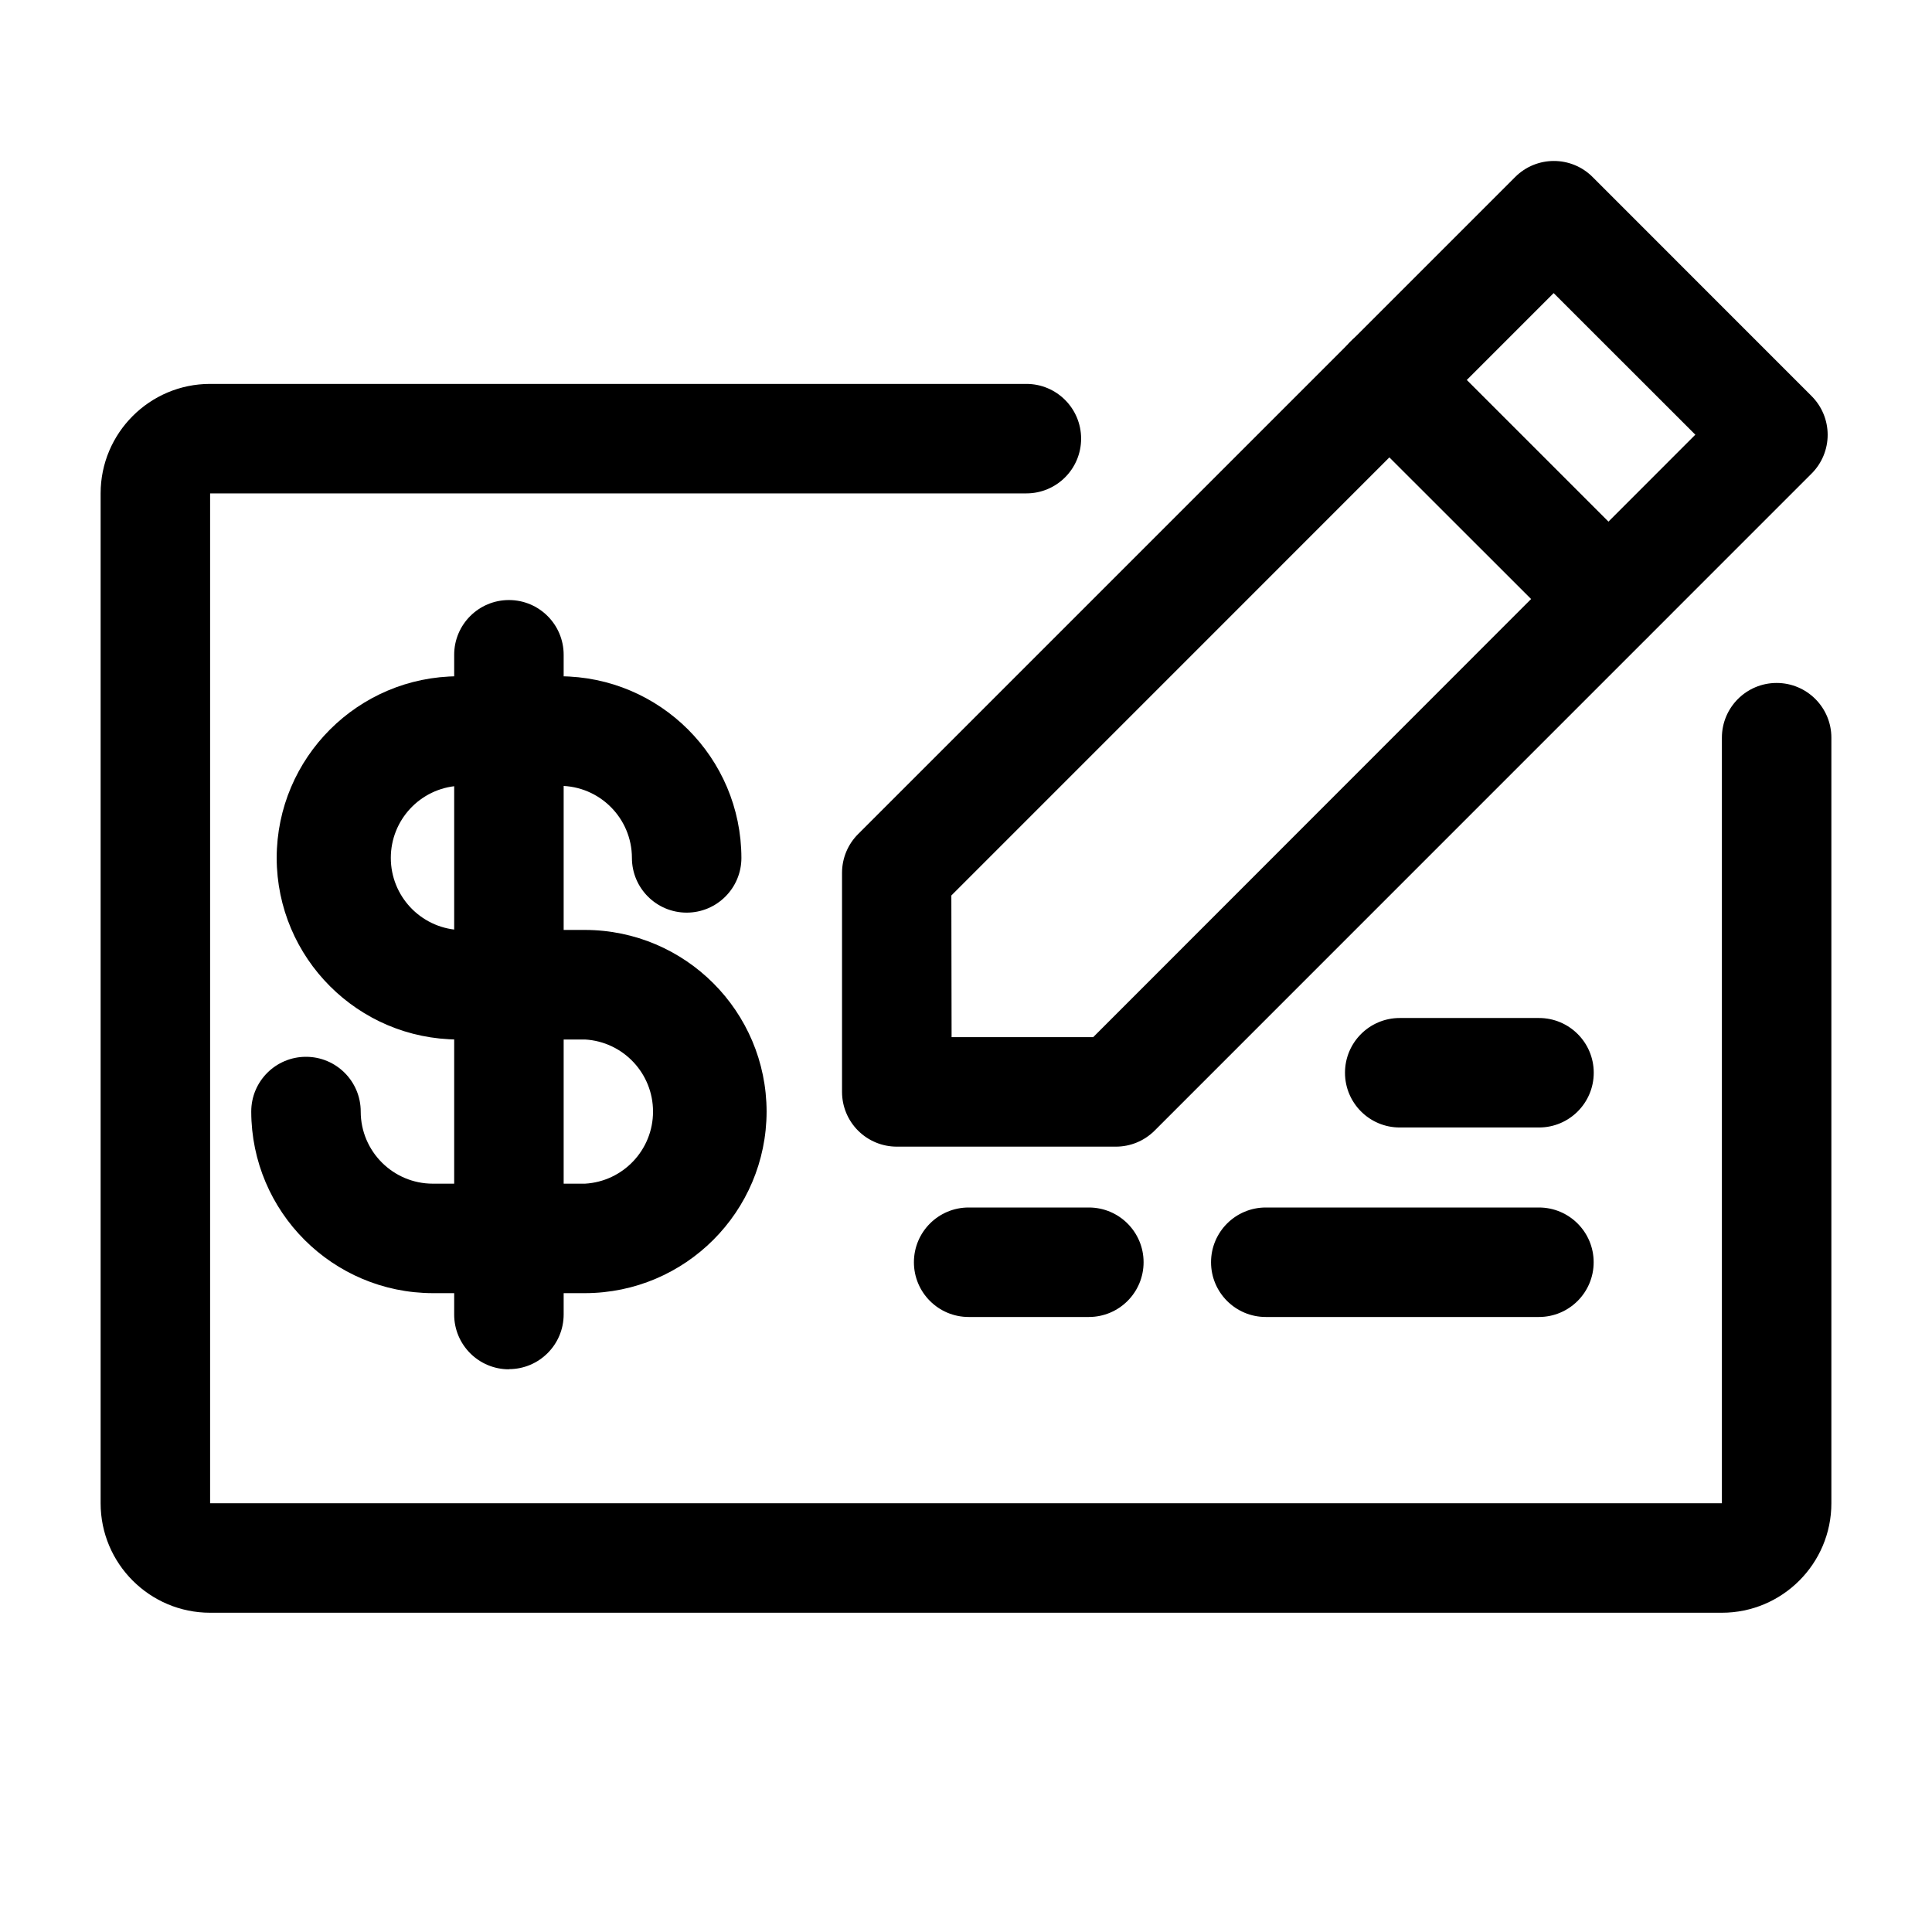
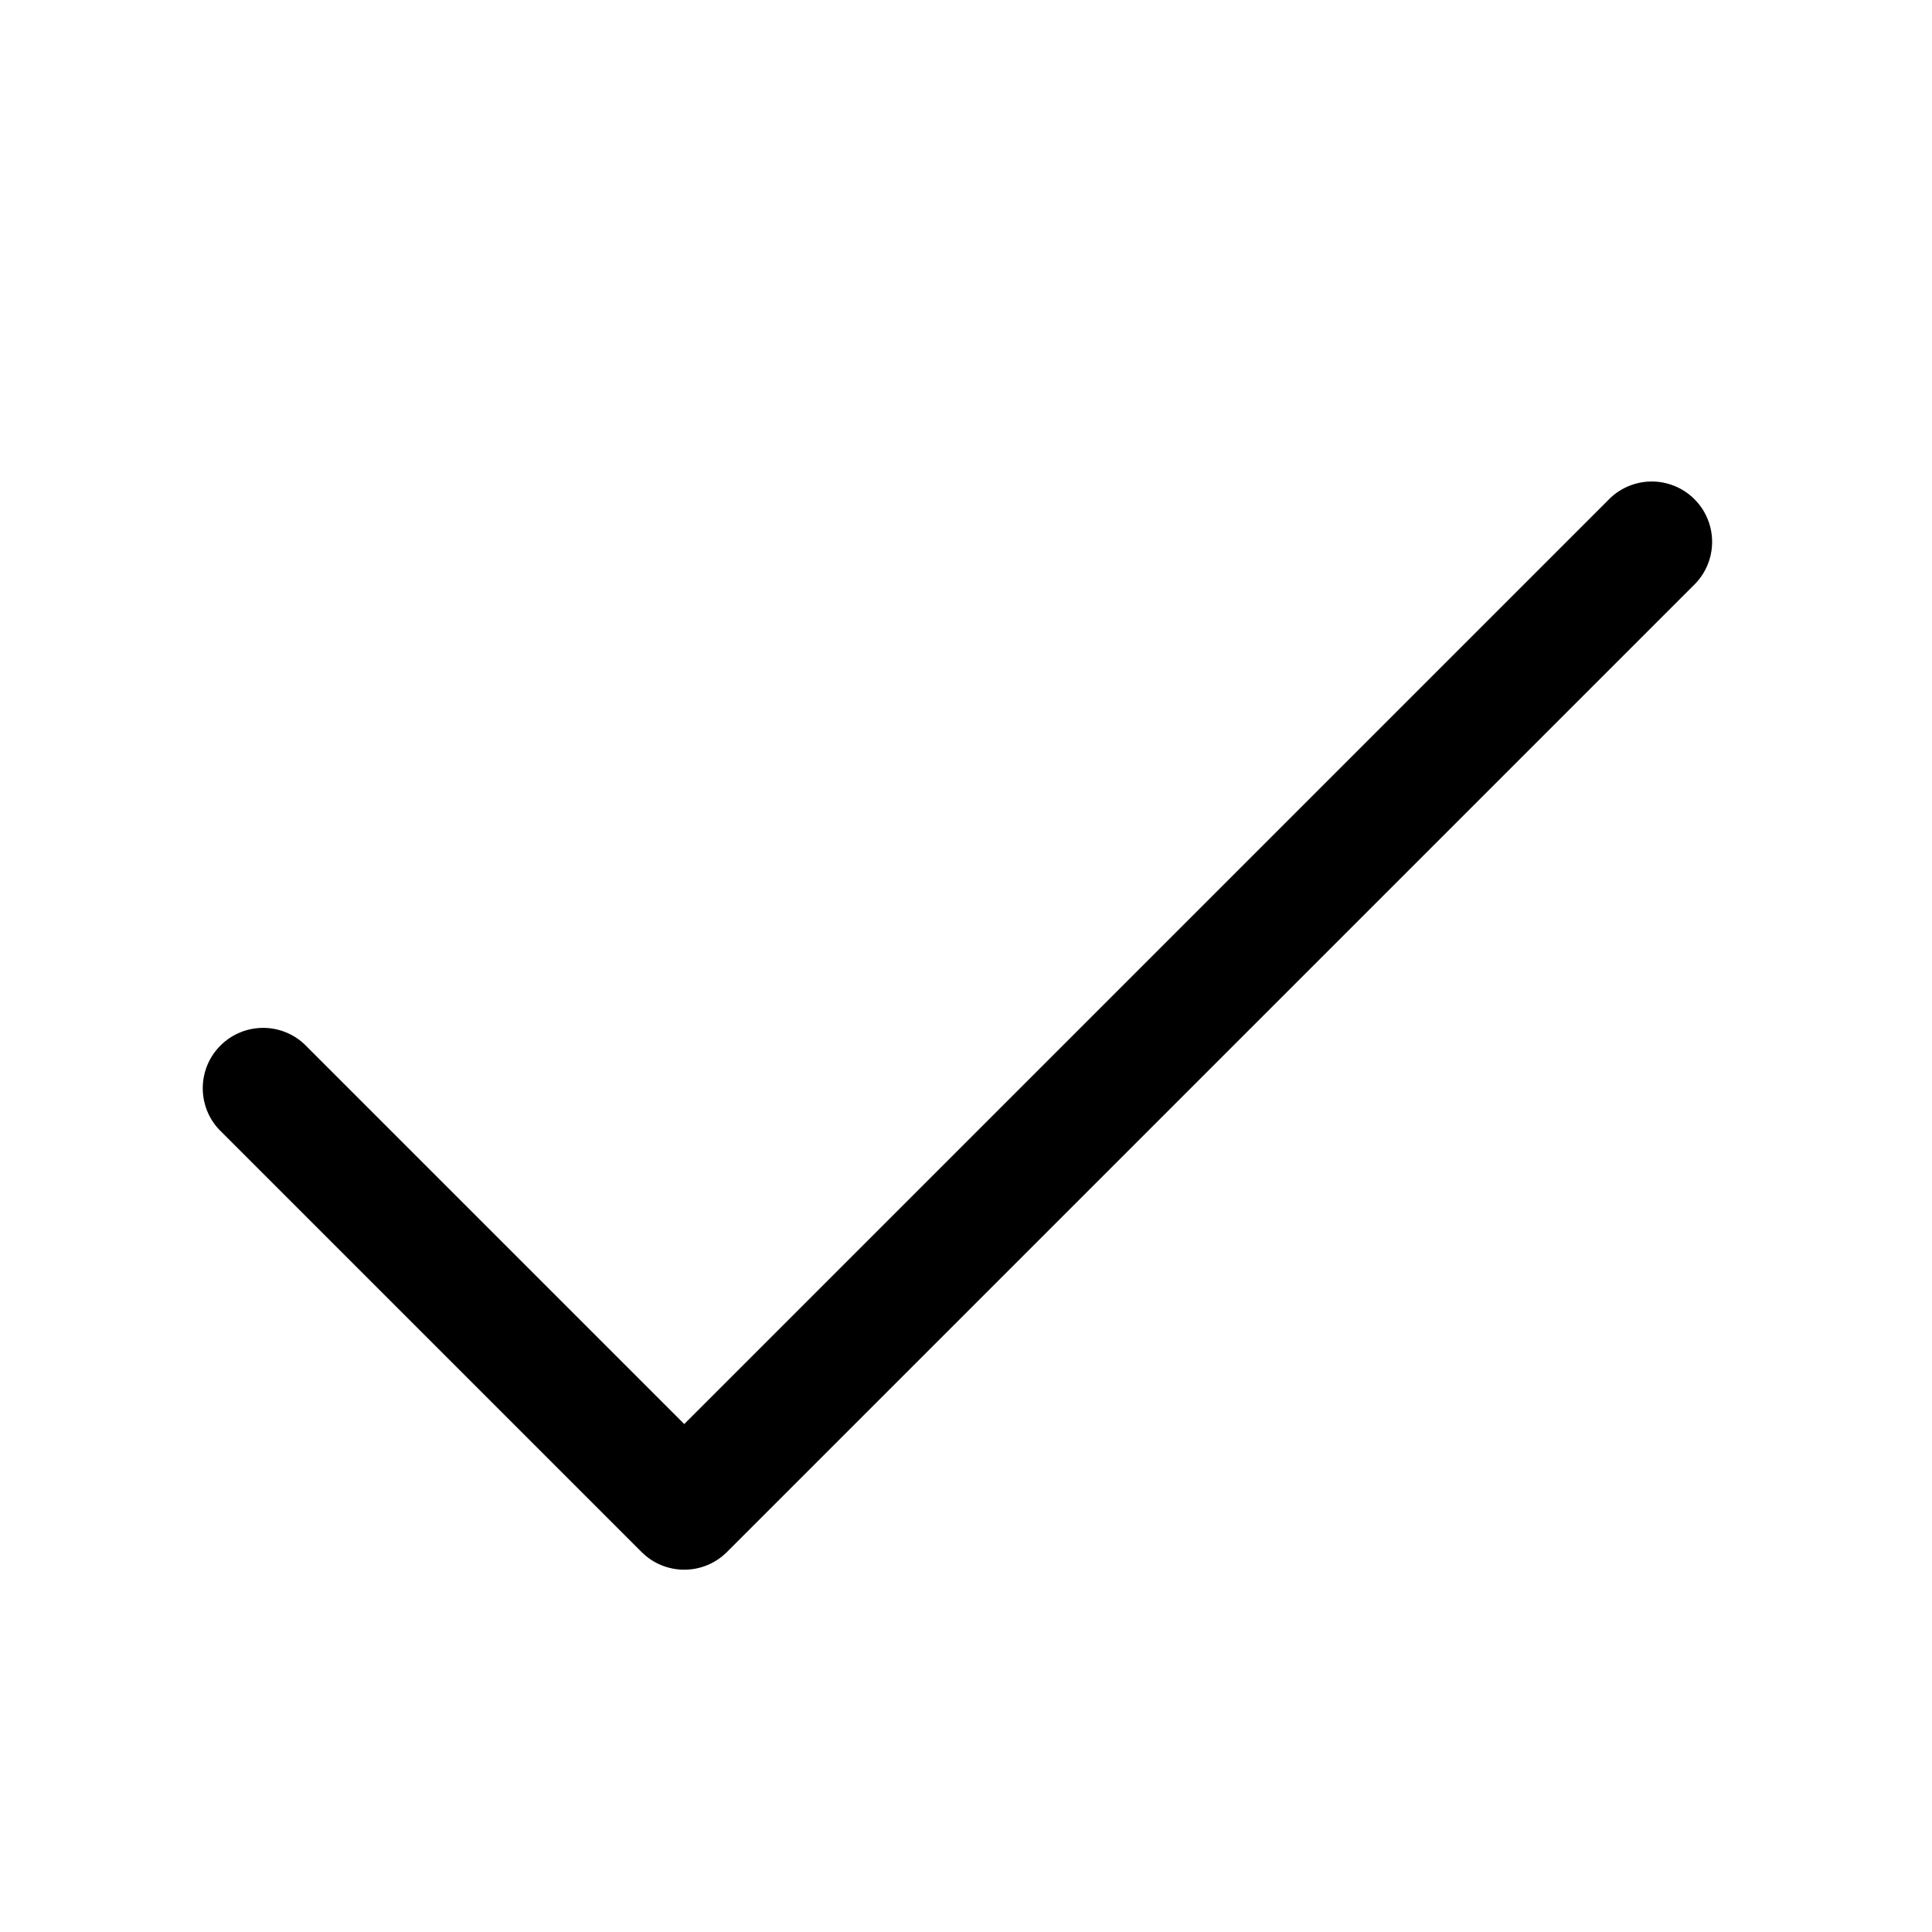
<svg xmlns="http://www.w3.org/2000/svg" viewBox="0 0 24 24" aria-hidden="true" fill="currentColor">
-   <path d="M6.322 17.01a.68.68 0 0 1-.68-.68V8.134a.68.68 0 1 1 1.36 0v8.194a.68.68 0 0 1-.68.68" />
-   <path d="M7.268 16.064H5.377a2.26 2.26 0 0 1-2.256-2.256.68.68 0 1 1 1.36 0c0 .494.402.896.896.896h1.89a.897.897 0 0 0 0-1.791H5.693a2.26 2.26 0 0 1-2.256-2.256 2.26 2.26 0 0 1 2.256-2.256h1.261a2.26 2.26 0 0 1 2.256 2.256.68.68 0 1 1-1.36 0 .897.897 0 0 0-.896-.895H5.692a.897.897 0 0 0 0 1.79h1.576a2.26 2.26 0 0 1 2.255 2.256 2.26 2.26 0 0 1-2.255 2.256m6.258.296h-1.493a.68.68 0 1 1 0-1.36h1.493a.68.68 0 1 1 0 1.36m5.59 0h-3.392a.68.68 0 1 1 0-1.36h3.393a.68.68 0 1 1 0 1.36m0-2.354h-1.729a.68.68 0 1 1 0-1.36h1.73a.68.68 0 1 1 0 1.36m-5.257.238h-2.72a.68.68 0 0 1-.681-.68v-2.722a.68.68 0 0 1 .199-.48l8.163-8.163a.68.68 0 0 1 .962 0l2.72 2.721a.68.68 0 0 1 0 .963l-8.162 8.163a.68.68 0 0 1-.482.198zm-2.04-1.36h1.759L21.06 5.4 19.3 3.641l-7.482 7.483z" />
-   <path d="M19.981 8.121a.68.68 0 0 1-.48-.199l-2.722-2.72a.68.68 0 0 1 .962-.962l2.72 2.72a.68.68 0 0 1-.48 1.161" />
-   <path d="M21.39 20.034H2.61c-.75 0-1.36-.61-1.36-1.36V6.129c0-.75.61-1.36 1.36-1.36h10.14a.68.68 0 1 1 0 1.36H2.61v12.545h18.78v-9.51a.68.68 0 1 1 1.36 0v9.51c0 .75-.61 1.36-1.36 1.36" />
+   <path d="m21.03 7.28-12 12a.75.75 0 0 1-1.06 0l-5.25-5.25a.75.75 0 0 1 1.06-1.06l4.72 4.72L19.97 6.22a.75.75 0 1 1 1.06 1.06" />
</svg>
